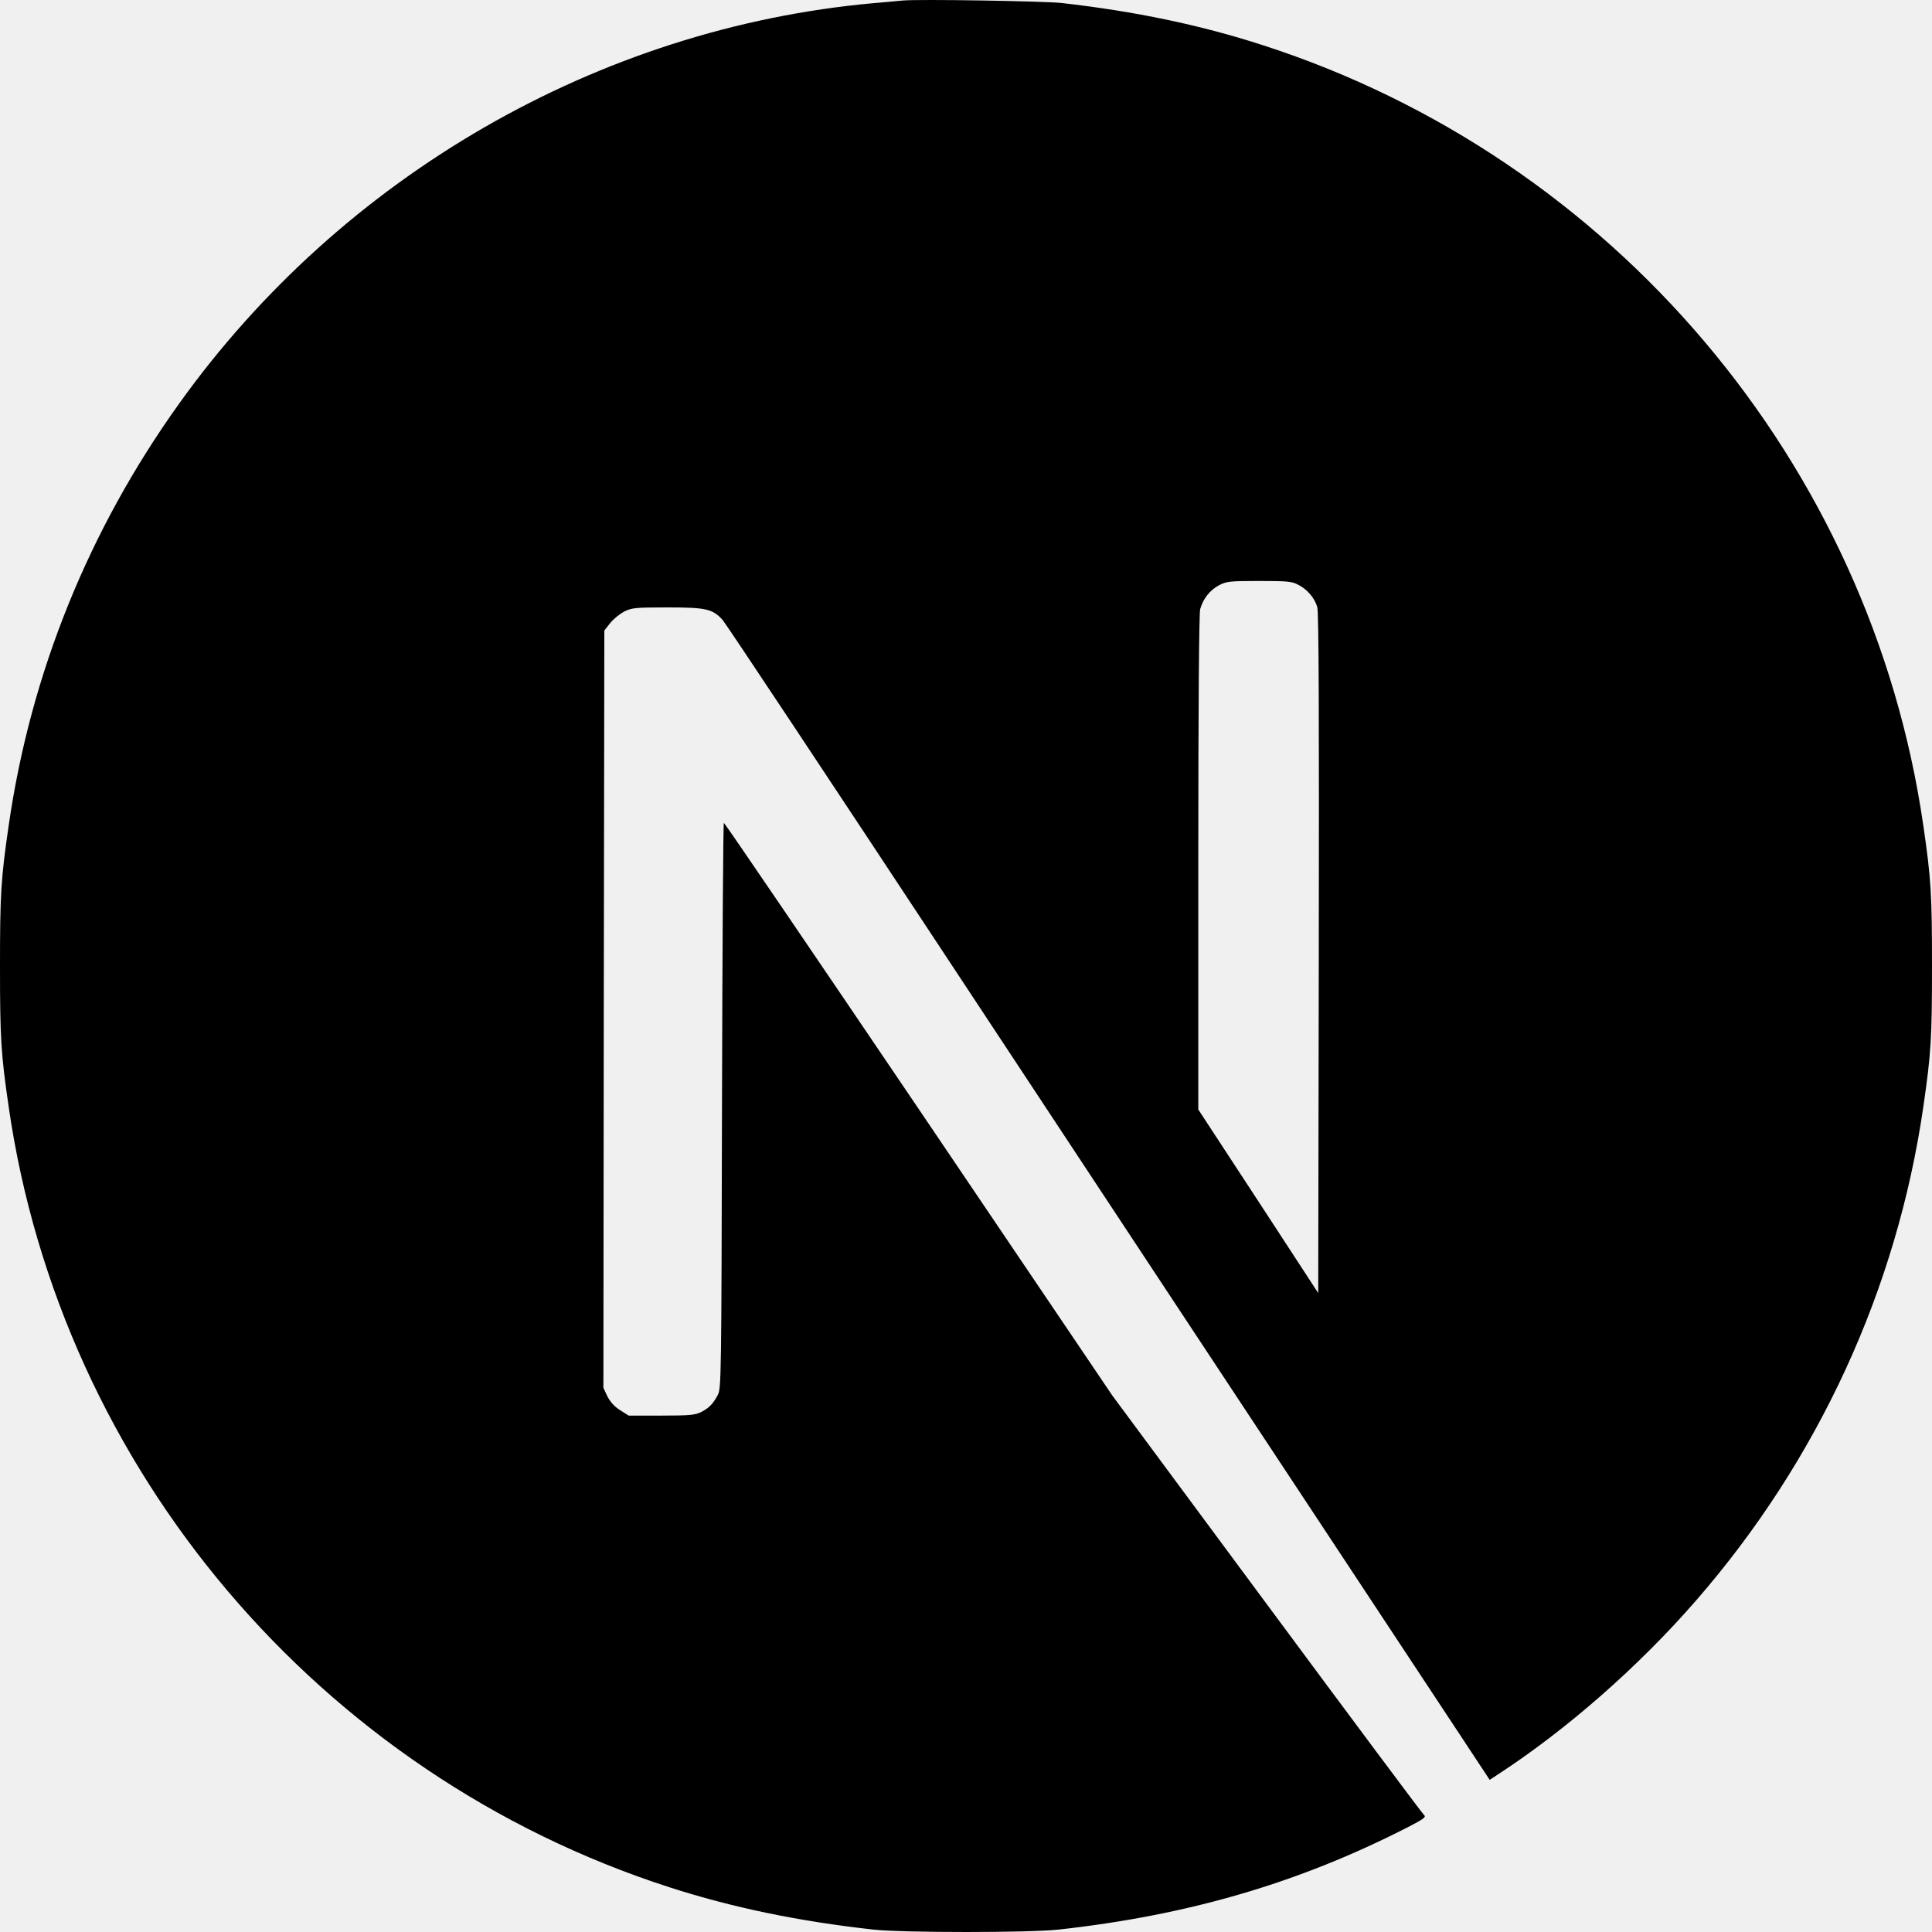
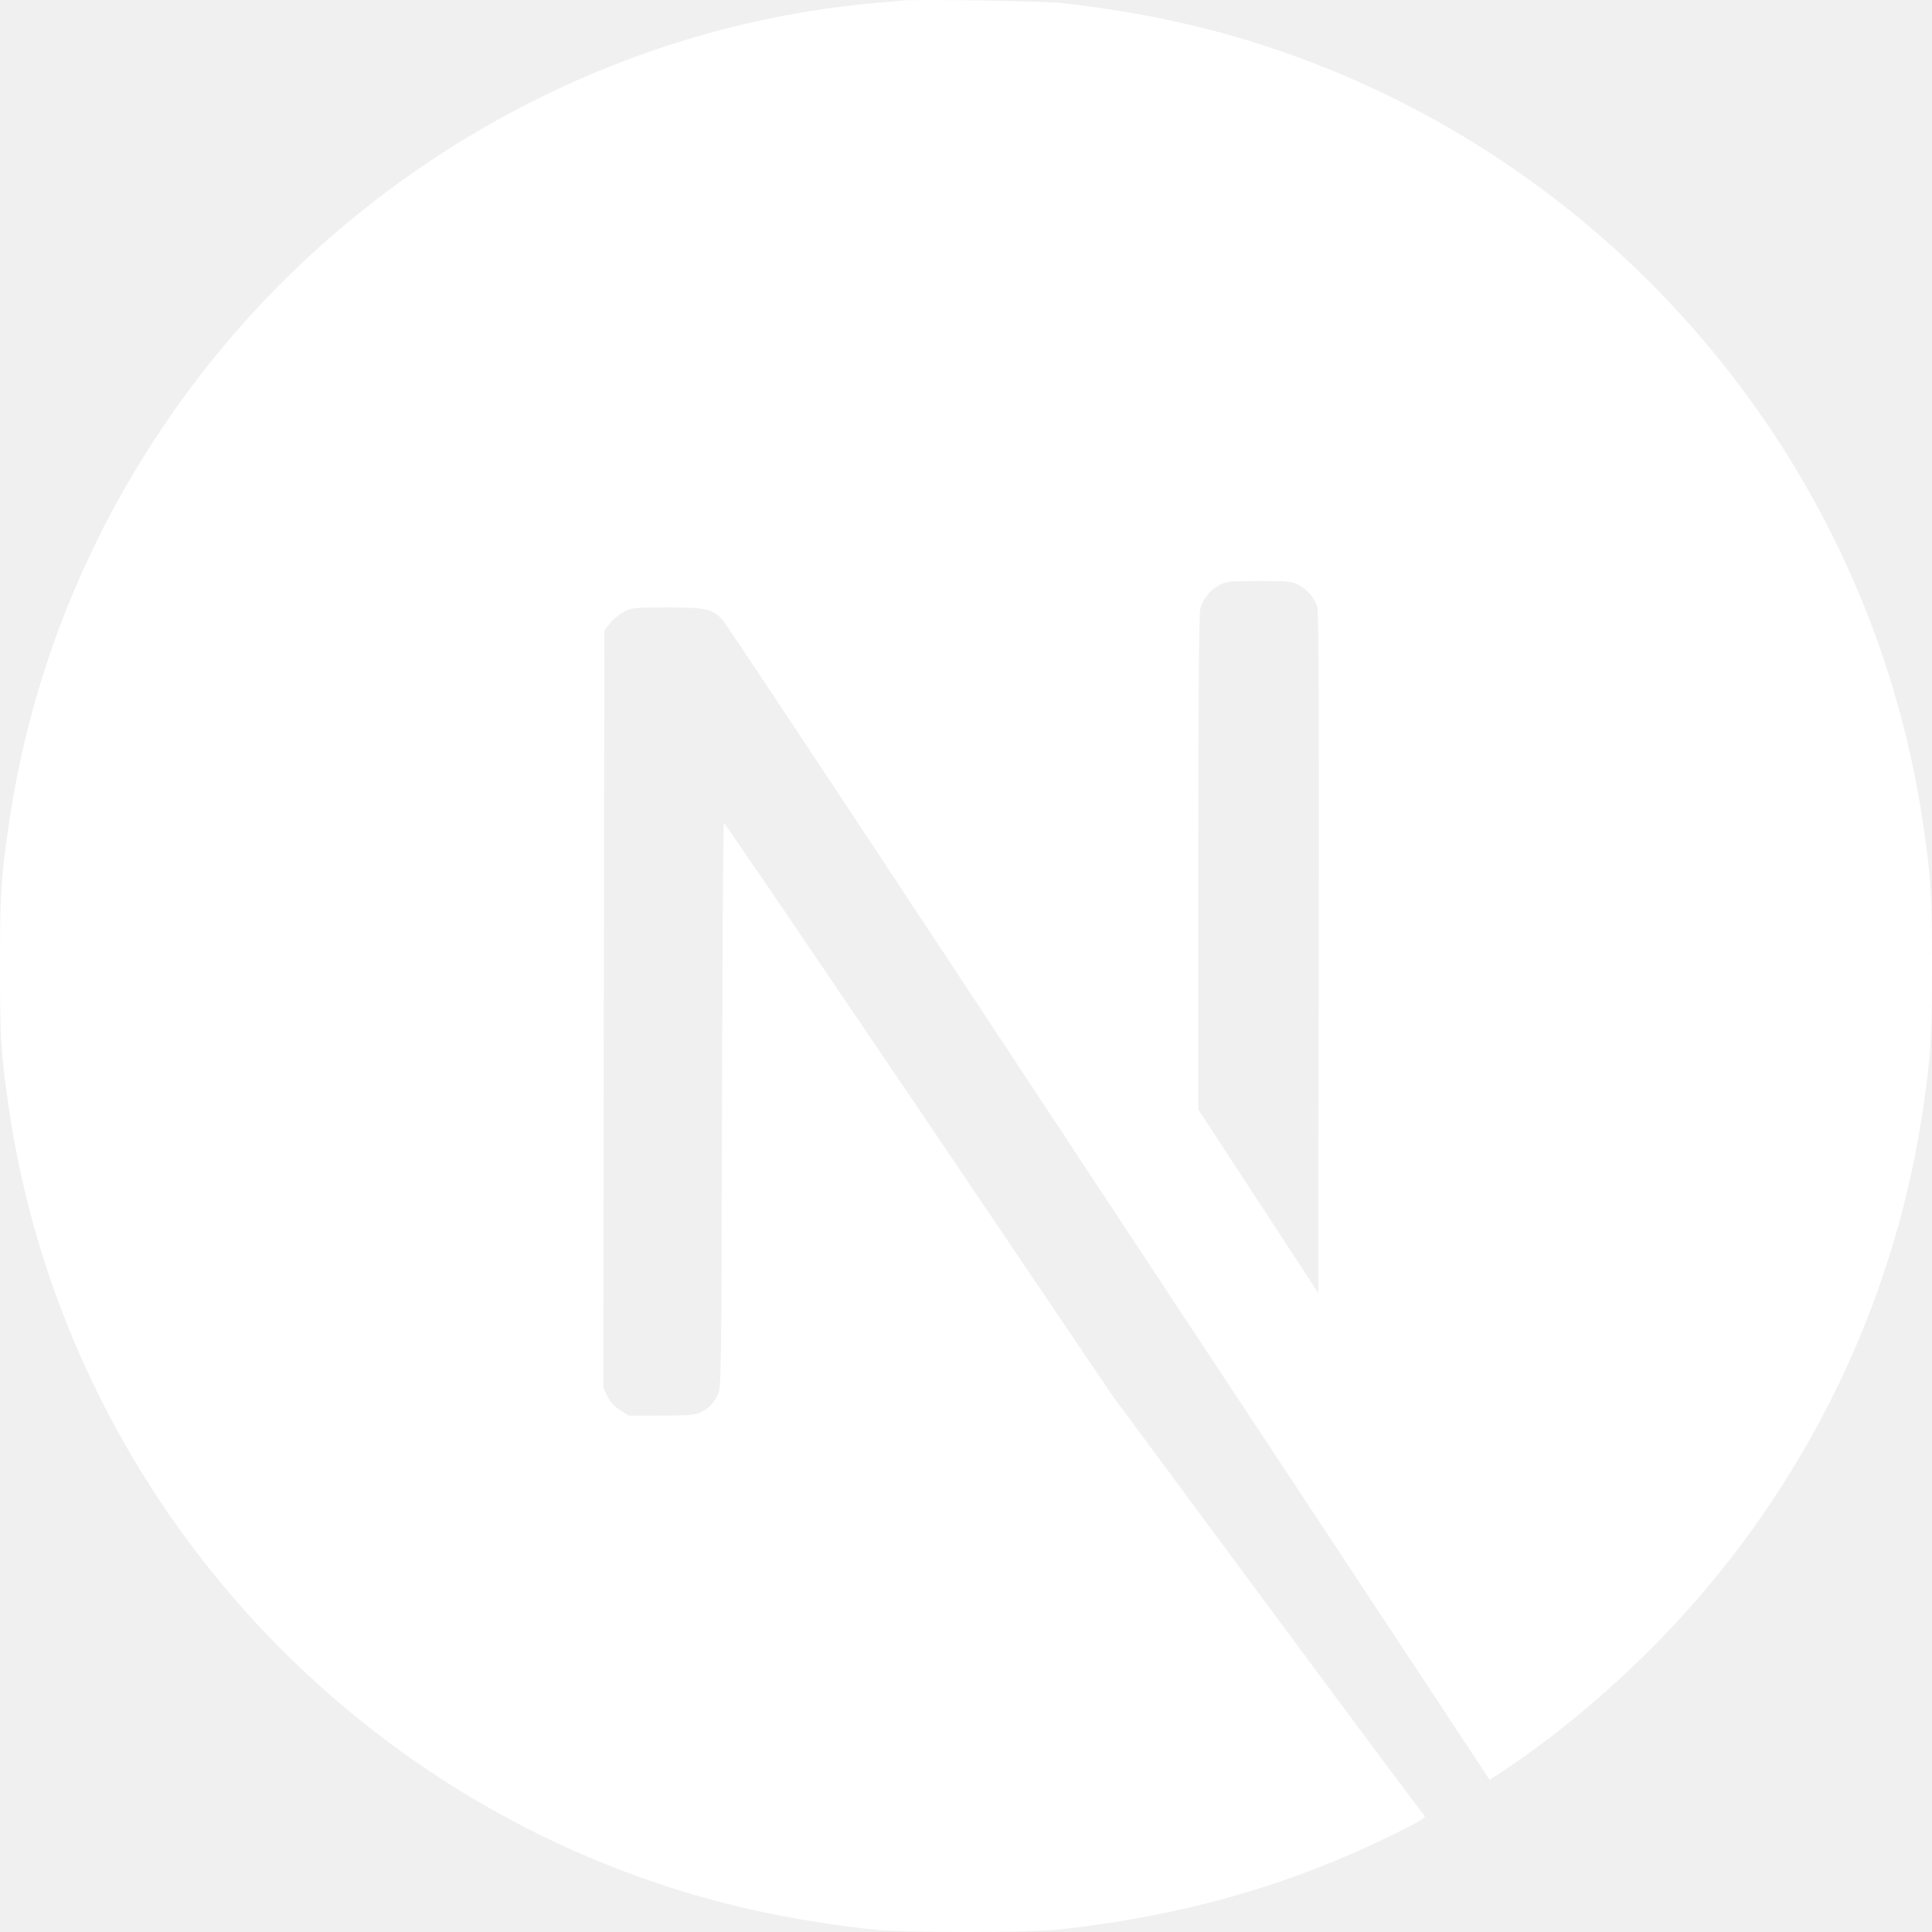
- <svg xmlns="http://www.w3.org/2000/svg" width="800px" height="800px" viewBox="0 0 256 256" version="1.1" preserveAspectRatio="xMidYMid">
-   <g>
-     <path d="M119.617,0.069 C119.066,0.119 117.315,0.294 115.738,0.419 C79.378,3.697 45.319,23.313 23.748,53.463 C11.736,70.227 4.054,89.243 1.151,109.385 C0.125,116.415 0,118.492 0,128.025 C0,137.558 0.125,139.635 1.151,146.666 C8.108,194.73 42.316,235.114 88.712,250.076 C97.02,252.754 105.778,254.58 115.738,255.681 C119.617,256.106 136.383,256.106 140.262,255.681 C157.454,253.779 172.018,249.526 186.382,242.195 C188.584,241.069 189.01,240.769 188.709,240.518 C188.509,240.368 179.125,227.783 167.864,212.57 L147.394,184.922 L121.744,146.966 C107.63,126.098 96.019,109.034 95.919,109.034 C95.819,109.009 95.718,125.873 95.668,146.465 C95.593,182.52 95.568,183.971 95.118,184.822 C94.467,186.048 93.967,186.549 92.916,187.099 C92.115,187.499 91.414,187.574 87.636,187.574 L83.306,187.574 L82.155,186.849 C81.404,186.373 80.854,185.748 80.479,185.022 L79.953,183.896 L80.003,133.73 L80.078,83.538 L80.854,82.562 C81.254,82.037 82.105,81.361 82.706,81.036 C83.732,80.536 84.132,80.486 88.461,80.486 C93.566,80.486 94.417,80.686 95.743,82.137 C96.119,82.537 110.007,103.455 126.624,128.651 C143.24,153.846 165.962,188.25 177.123,205.139 L197.393,235.84 L198.419,235.164 C207.503,229.259 217.112,220.852 224.719,212.095 C240.91,193.504 251.345,170.836 254.849,146.666 C255.875,139.635 256,137.558 256,128.025 C256,118.492 255.875,116.415 254.849,109.385 C247.892,61.32 213.684,20.936 167.288,5.974 C159.105,3.322 150.397,1.495 140.637,0.394 C138.235,0.144 121.694,-0.131 119.617,0.069 L119.617,0.069 Z M172.018,77.483 C173.219,78.084 174.195,79.235 174.545,80.436 C174.746,81.086 174.796,94.998 174.746,126.349 L174.671,171.336 L166.738,159.176 L158.78,147.016 L158.78,114.314 C158.78,93.171 158.88,81.286 159.03,80.711 C159.431,79.31 160.307,78.209 161.508,77.558 C162.534,77.033 162.909,76.983 166.838,76.983 C170.542,76.983 171.192,77.033 172.018,77.483 Z" fill="#000000">
- 
- </path>
-   </g>
+ <svg xmlns="http://www.w3.org/2000/svg" width="800" height="800" viewBox="0 0 256 256" fill="#fff" preserveAspectRatio="xMidYMid">
+   <path d="M119.617.069c-.55.05-2.302.225-3.879.35-36.36 3.278-70.419 22.894-91.99 53.044-12.012 16.764-19.694 35.78-22.597 55.922C.125 116.415 0 118.492 0 128.025c0 9.533.125 11.61 1.151 18.64 6.957 48.065 41.165 88.449 87.56 103.411 8.309 2.678 17.067 4.504 27.027 5.605 3.879.425 20.645.425 24.524 0 17.192-1.902 31.756-6.155 46.12-13.486 2.202-1.126 2.628-1.426 2.327-1.677-.2-.15-9.584-12.735-20.845-27.948l-20.47-27.648-25.65-37.956c-14.114-20.868-25.725-37.932-25.825-37.932-.1-.025-.2 16.84-.25 37.431-.076 36.055-.1 37.506-.551 38.357-.65 1.226-1.151 1.727-2.202 2.277-.801.4-1.502.475-5.28.475h-4.33l-1.15-.725a4.679 4.679 0 01-1.677-1.827l-.526-1.126.05-50.166.075-50.192.776-.976c.4-.525 1.251-1.2 1.852-1.526 1.026-.5 1.426-.55 5.755-.55 5.105 0 5.956.2 7.282 1.651.376.4 14.264 21.318 30.88 46.514 16.617 25.195 39.34 59.599 50.5 76.488l20.27 30.7 1.026-.675c9.084-5.905 18.693-14.312 26.3-23.07 16.191-18.59 26.626-41.258 30.13-65.428 1.026-7.031 1.151-9.108 1.151-18.64 0-9.534-.125-11.61-1.151-18.641-6.957-48.065-41.165-88.449-87.56-103.411-8.184-2.652-16.892-4.479-26.652-5.58-2.402-.25-18.943-.525-21.02-.325zm52.401 77.414c1.201.6 2.177 1.752 2.527 2.953.2.65.25 14.562.2 45.913l-.074 44.987-7.933-12.16-7.958-12.16v-32.702c0-21.143.1-33.028.25-33.603.4-1.401 1.277-2.502 2.478-3.153 1.026-.525 1.401-.575 5.33-.575 3.704 0 4.354.05 5.18.5z" />
</svg>
